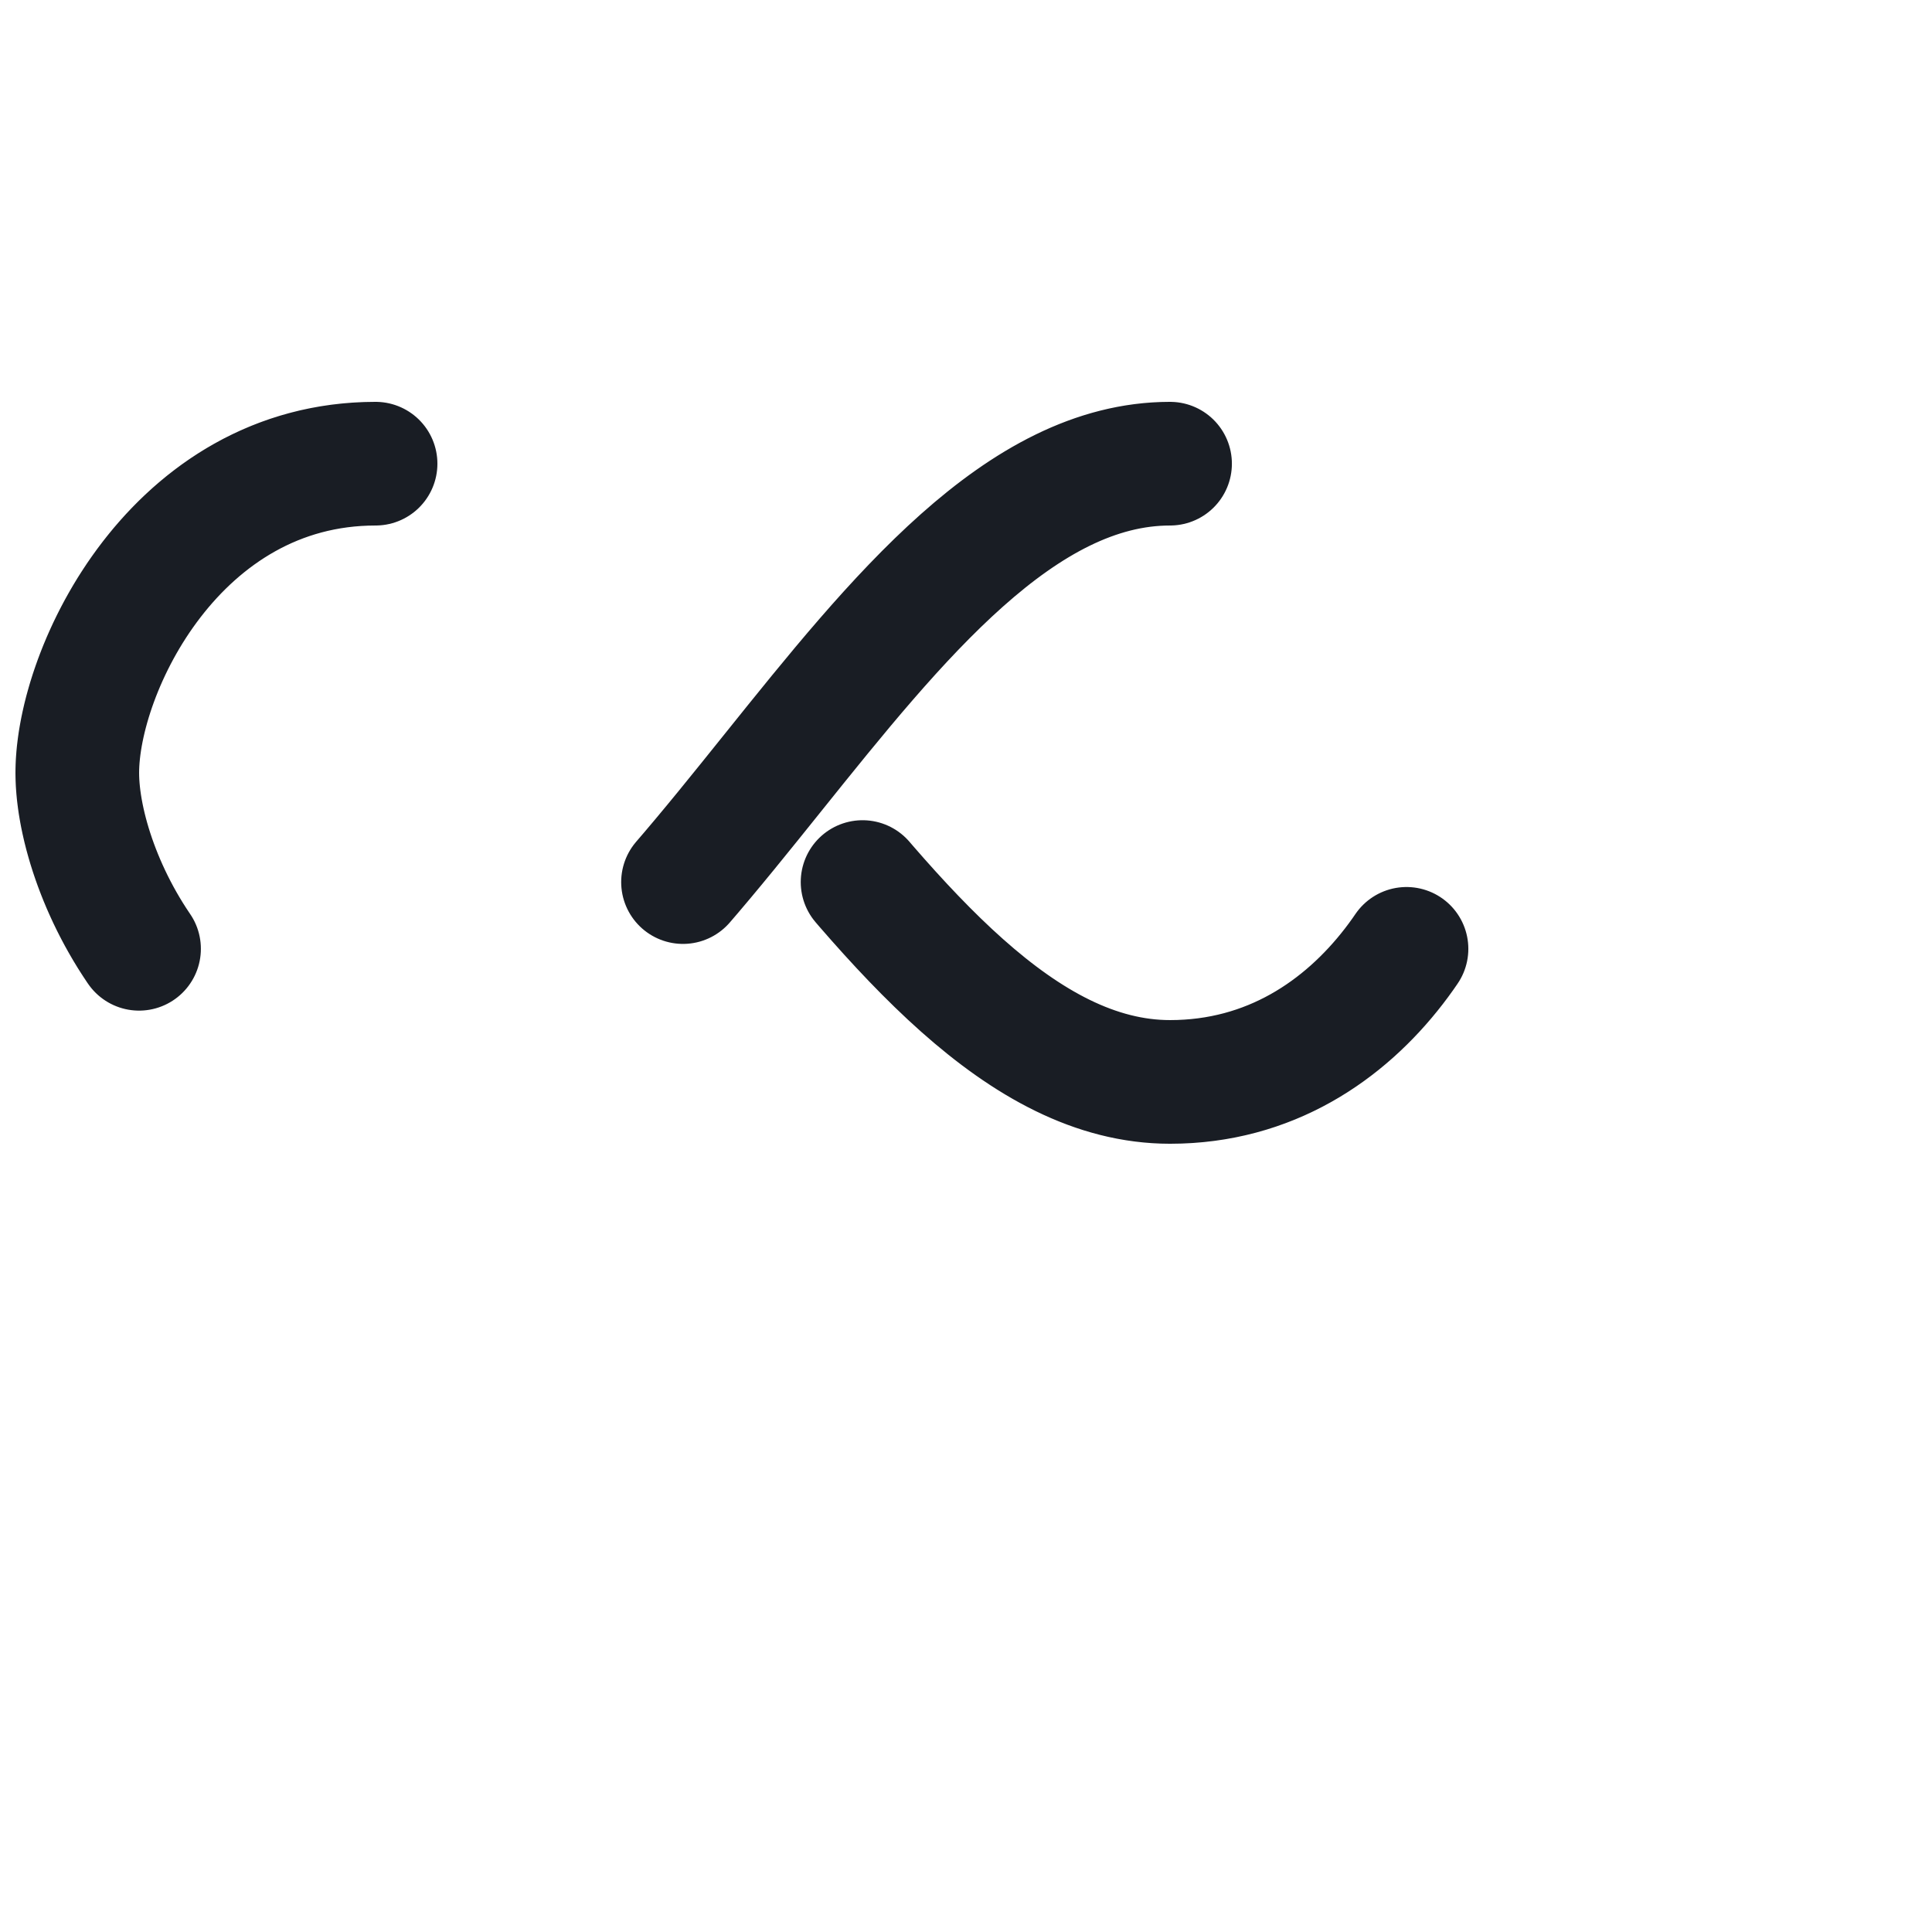
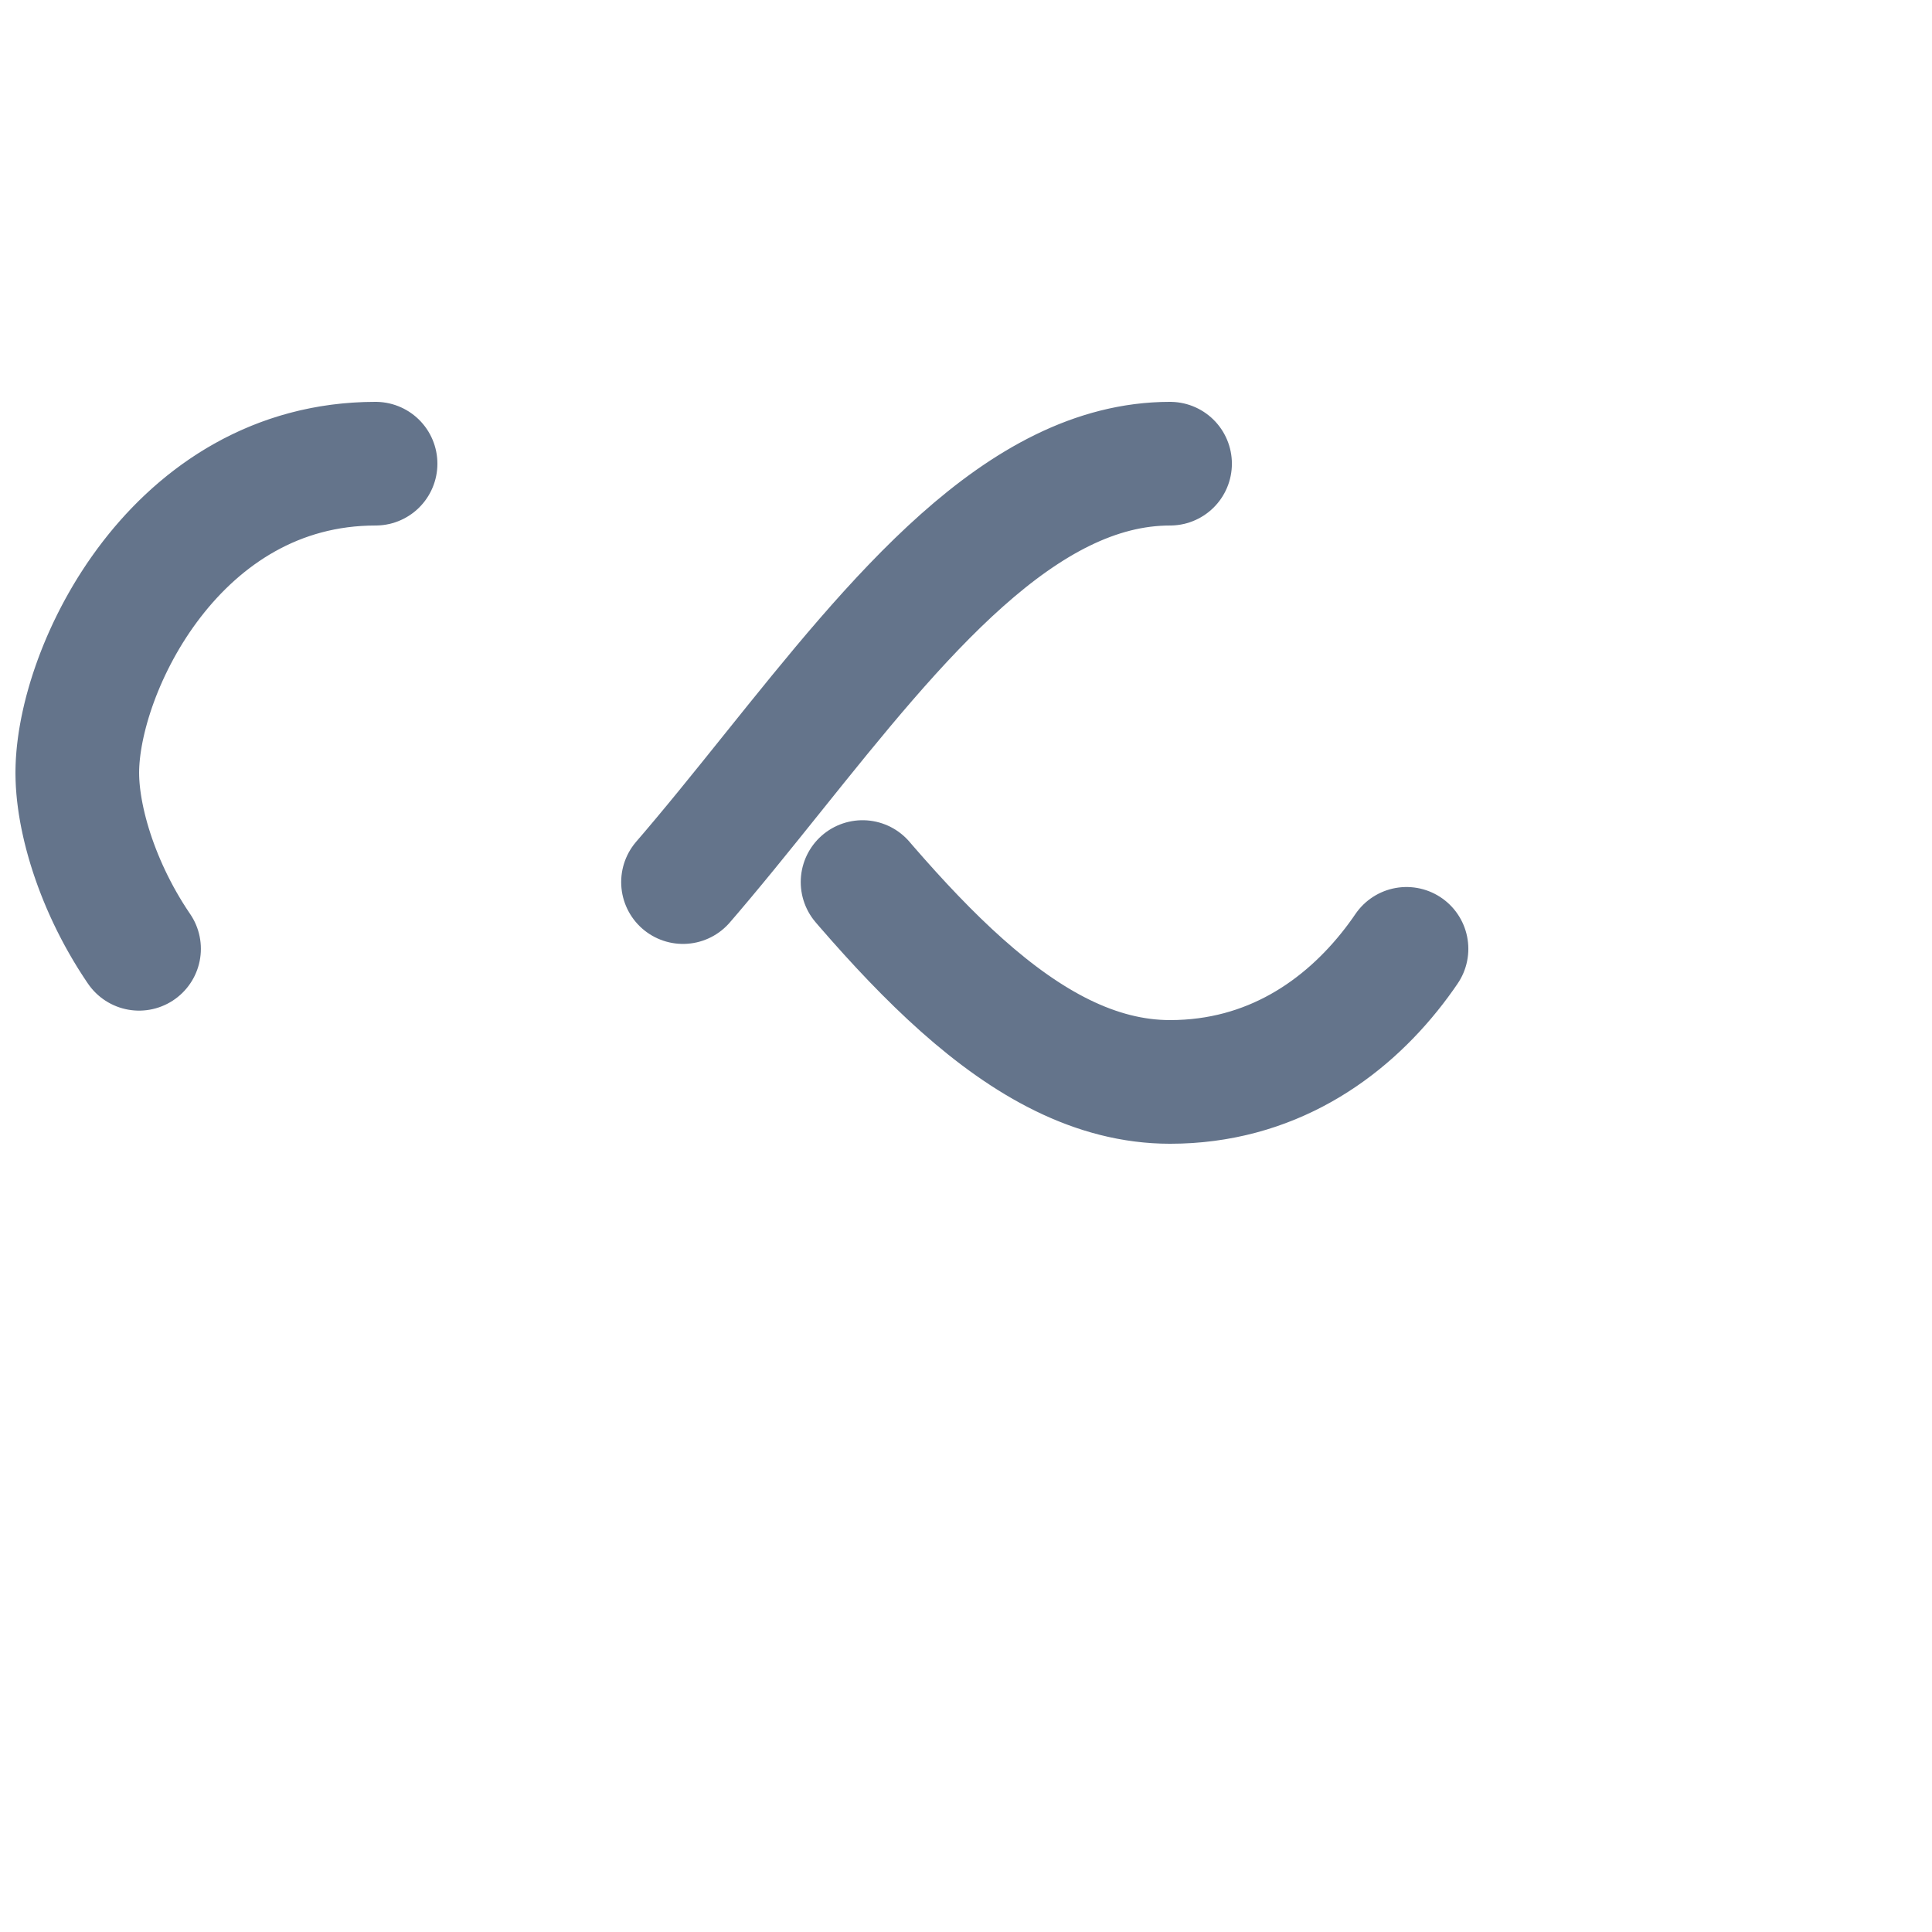
- <svg xmlns="http://www.w3.org/2000/svg" style="margin:auto;background:#fff;display:block;" viewBox="0 0 100 100" preserveAspectRatio="xMidYMid">
-   <path fill="none" stroke="#191d24" stroke-width="8" stroke-dasharray="42.765 42.765" d="M24.3 30C11.4 30 5 43.3 5 50s6.4 20 19.3 20c19.3 0 32.1-40 51.4-40 C88.6 30 95 43.3 95 50s-6.4 20-19.3 20C56.4 70 43.6 30 24.3 30z" stroke-linecap="round" style="transform:scale(0.8);transform-origin:50px 50px">
+ <svg xmlns="http://www.w3.org/2000/svg" style="margin:auto;background:transparent;display:block;" viewBox="0 0 100 100" preserveAspectRatio="xMidYMid">
+   <path fill="none" stroke="#64748b" stroke-width="8" stroke-dasharray="42.765 42.765" d="M24.3 30C11.4 30 5 43.3 5 50s6.4 20 19.3 20c19.3 0 32.1-40 51.4-40 C88.6 30 95 43.3 95 50s-6.4 20-19.3 20C56.4 70 43.6 30 24.3 30z" stroke-linecap="round" style="transform:scale(0.8);transform-origin:50px 50px">
    <animate attributeName="stroke-dashoffset" repeatCount="indefinite" dur="1s" keyTimes="0;1" values="0;256.589" />
  </path>
</svg>
